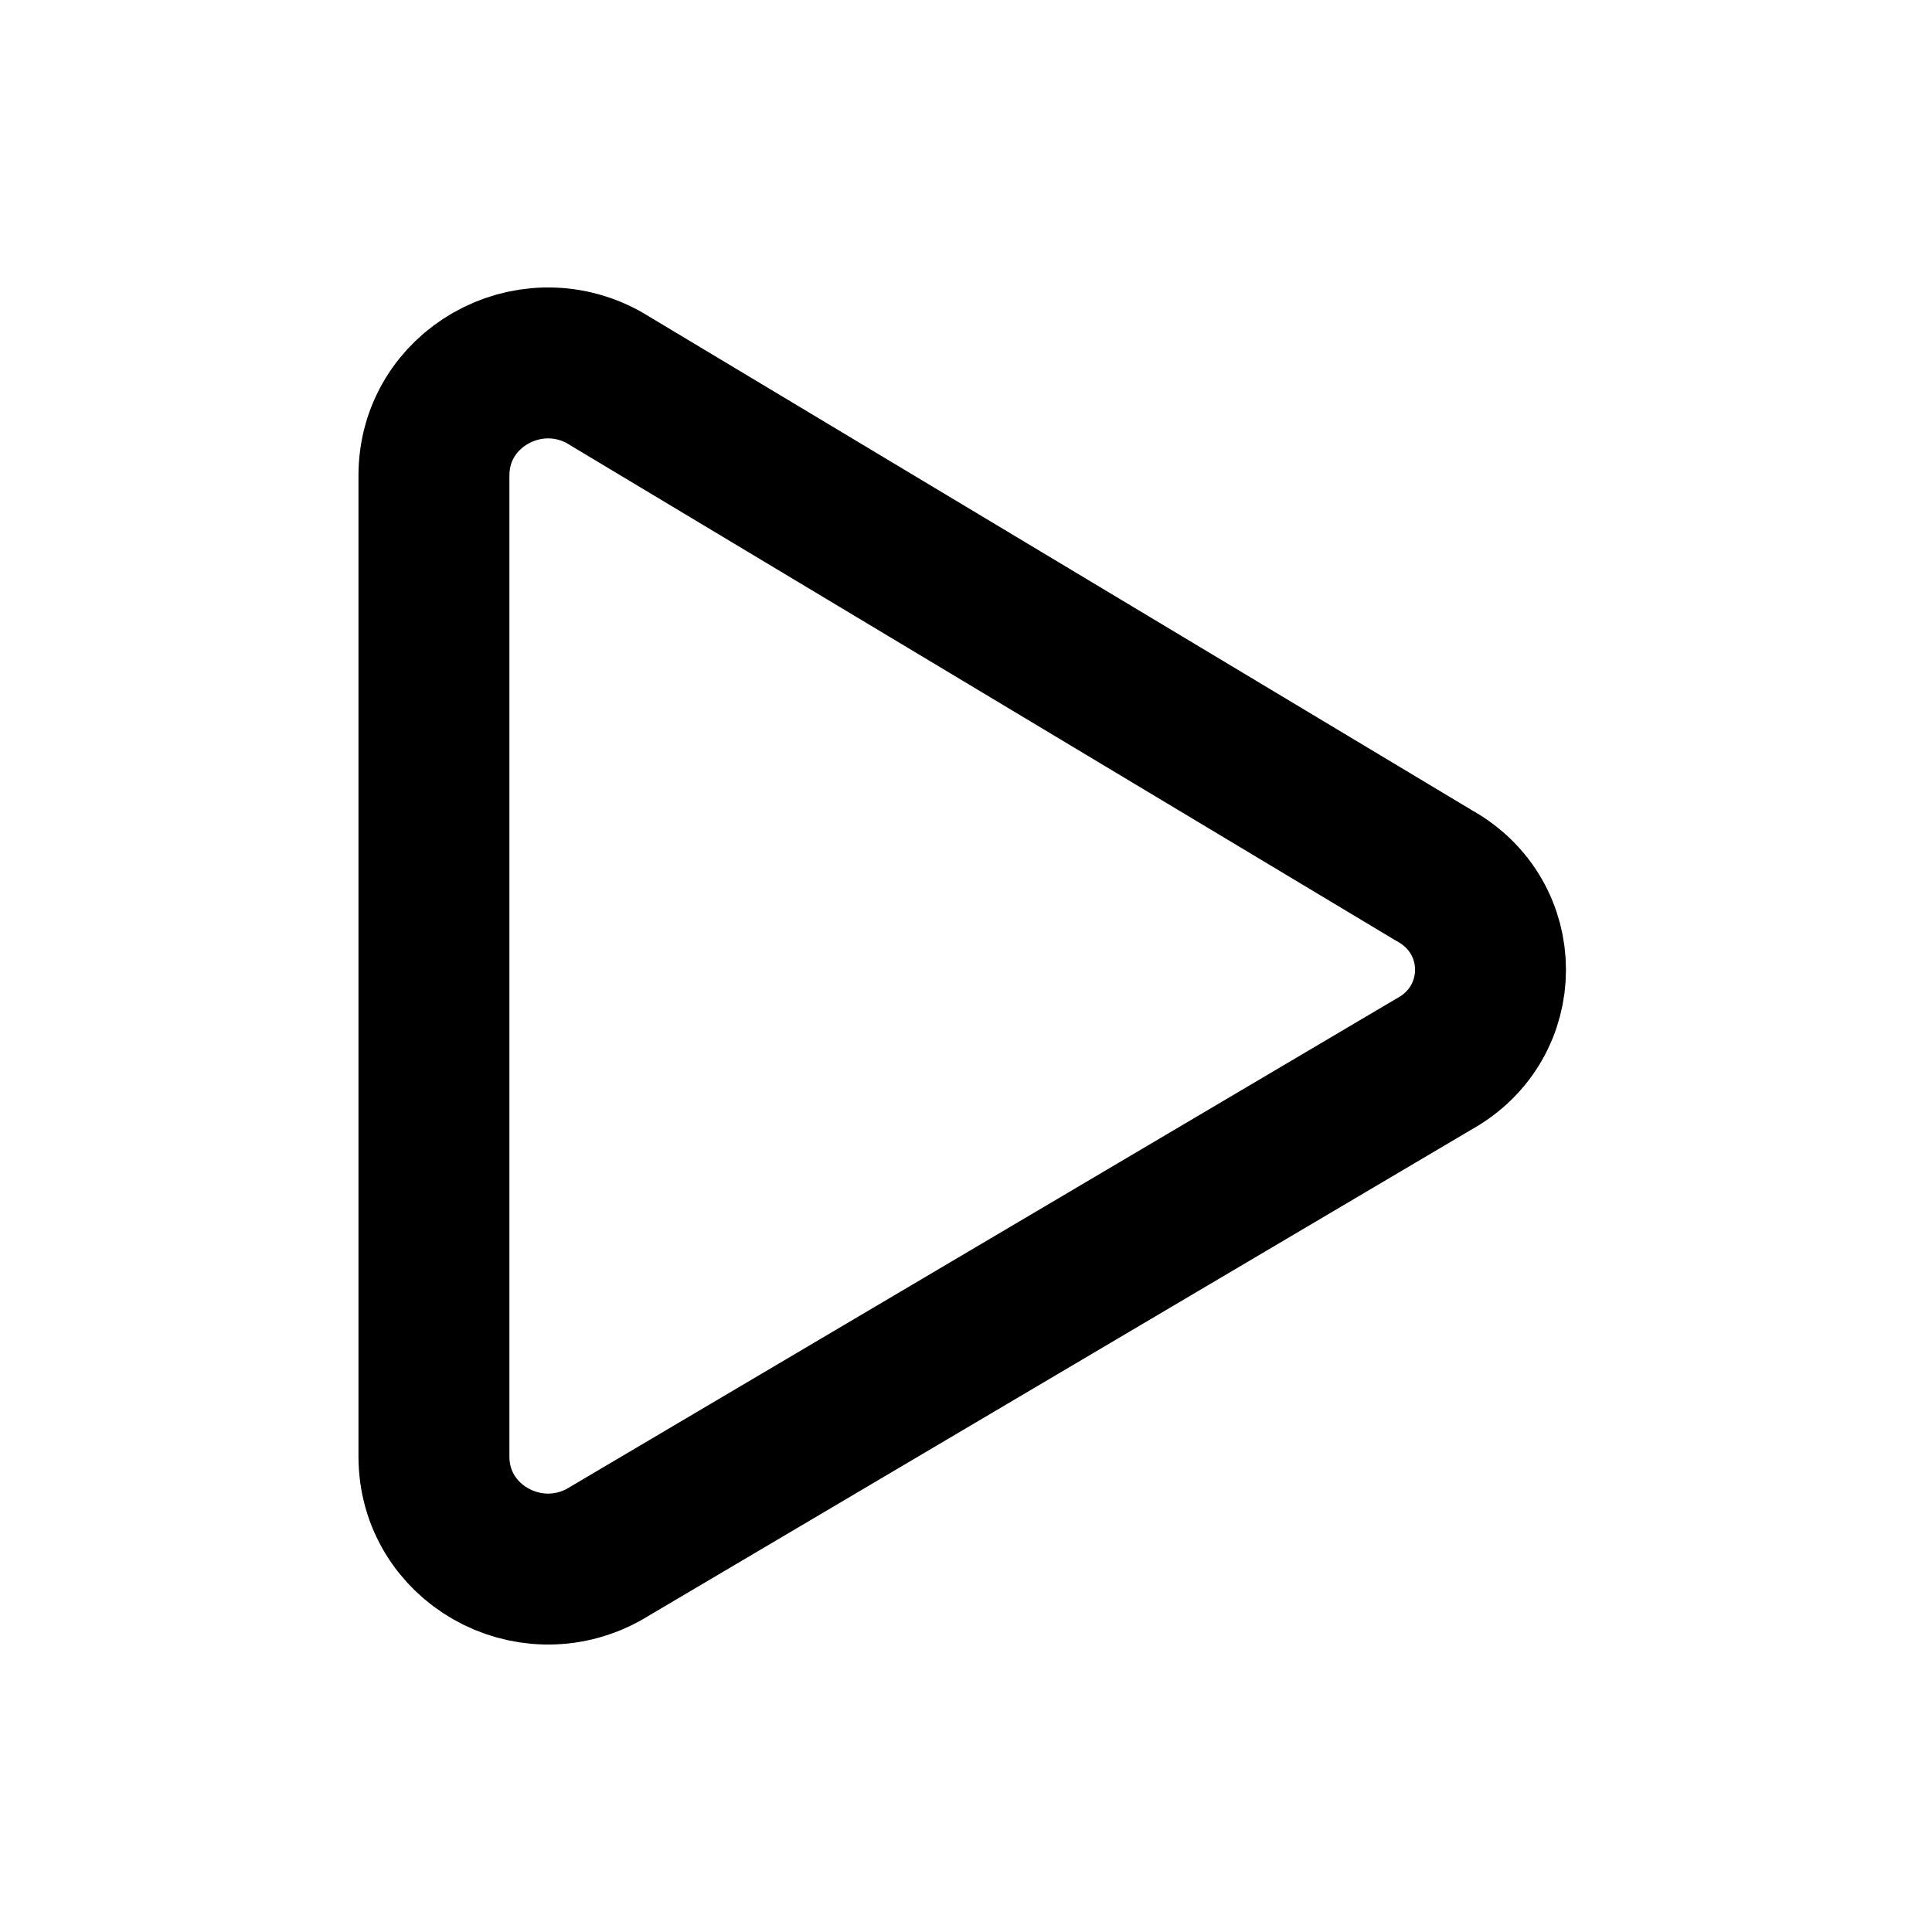
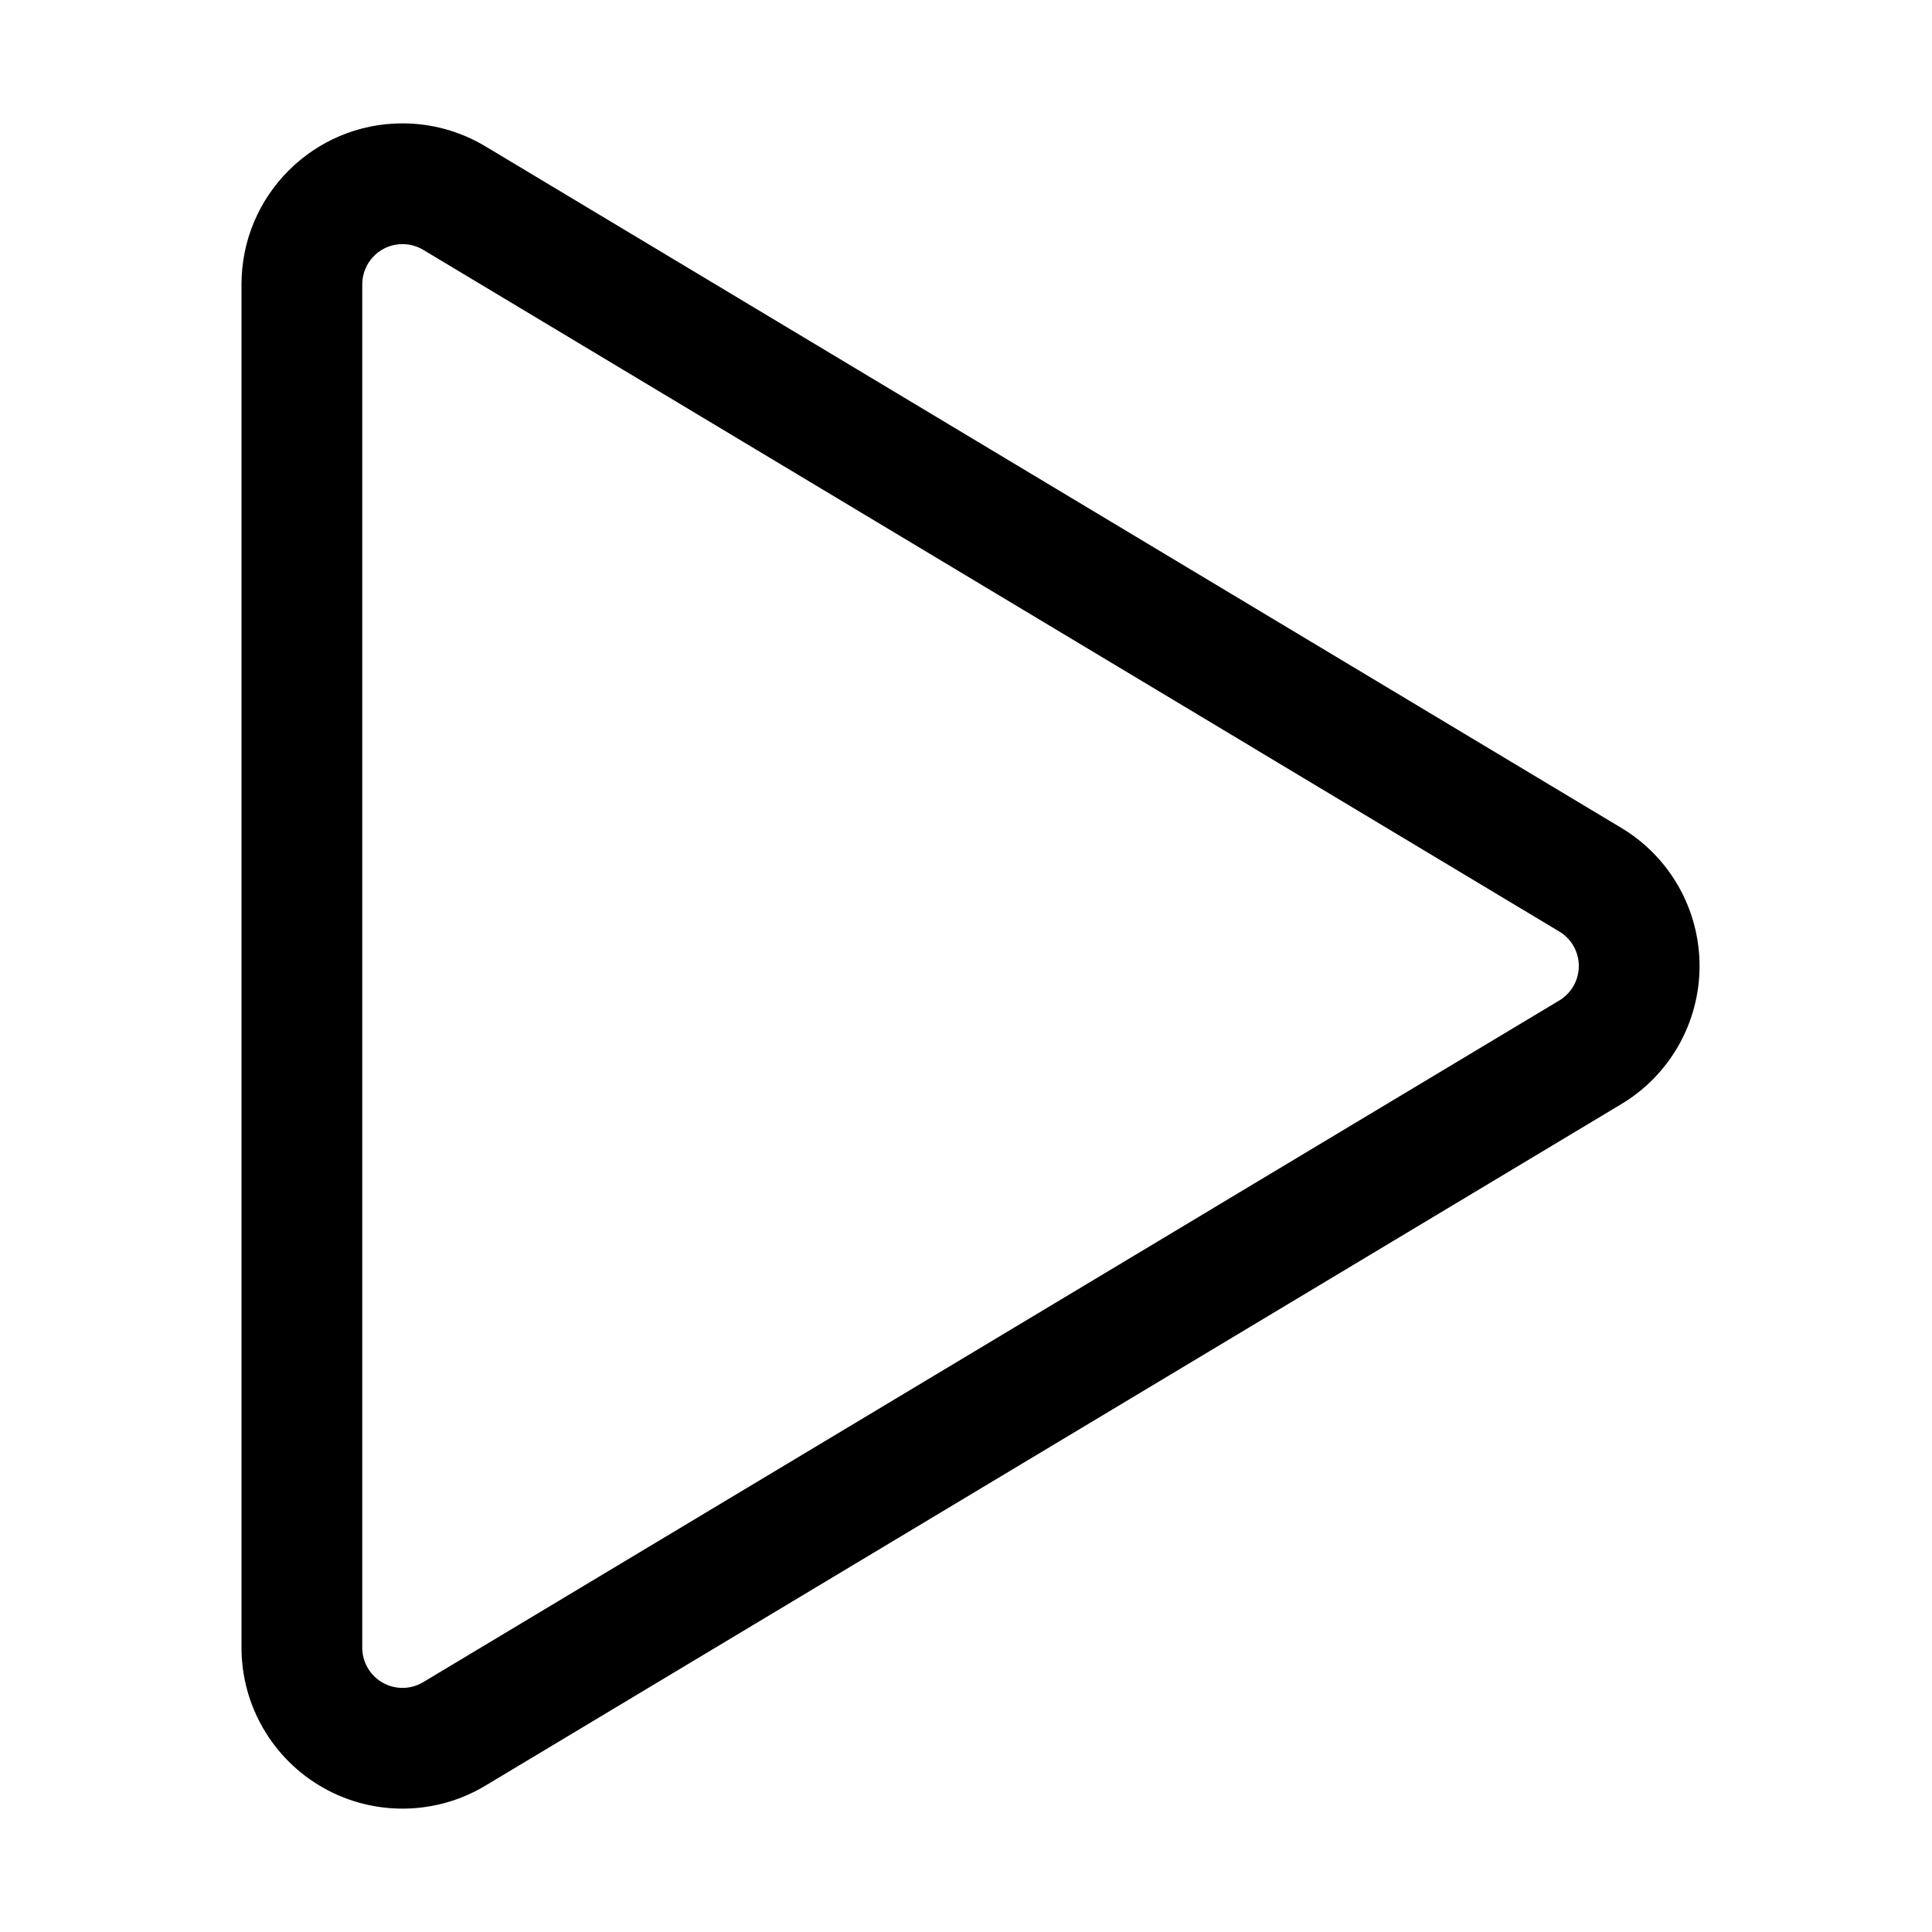
- <svg xmlns="http://www.w3.org/2000/svg" class="aside-icon icon-run" viewBox="0 0 1024 1024">
-   <path d="M320 200c-40-22-90 6-90 52v520c0 46 50 74 90 52l440-260c40-22 40-78 0-100L320 200z" fill="none" stroke="currentColor" stroke-width="80" stroke-linejoin="round" stroke-linecap="round" />
+ <svg xmlns="http://www.w3.org/2000/svg" class="aside-icon icon-run" viewBox="0 0 1024 1024" version="1.1">
+   <path d="M213.333 65.387a85.333 85.333 0 0 1 43.904 12.16L859.371 438.827a85.333 85.333 0 0 1 0 146.347L257.237 946.453A85.333 85.333 0 0 1 128 873.28V150.72a85.333 85.333 0 0 1 85.333-85.333z m0 64a21.333 21.333 0 0 0-21.184 18.837L192 150.72v722.56a21.333 21.333 0 0 0 30.101 19.456l2.197-1.152L826.453 530.283a21.333 21.333 0 0 0 2.048-35.179l-2.048-1.387L224.299 132.416A21.333 21.333 0 0 0 213.333 129.387z" />
</svg>
